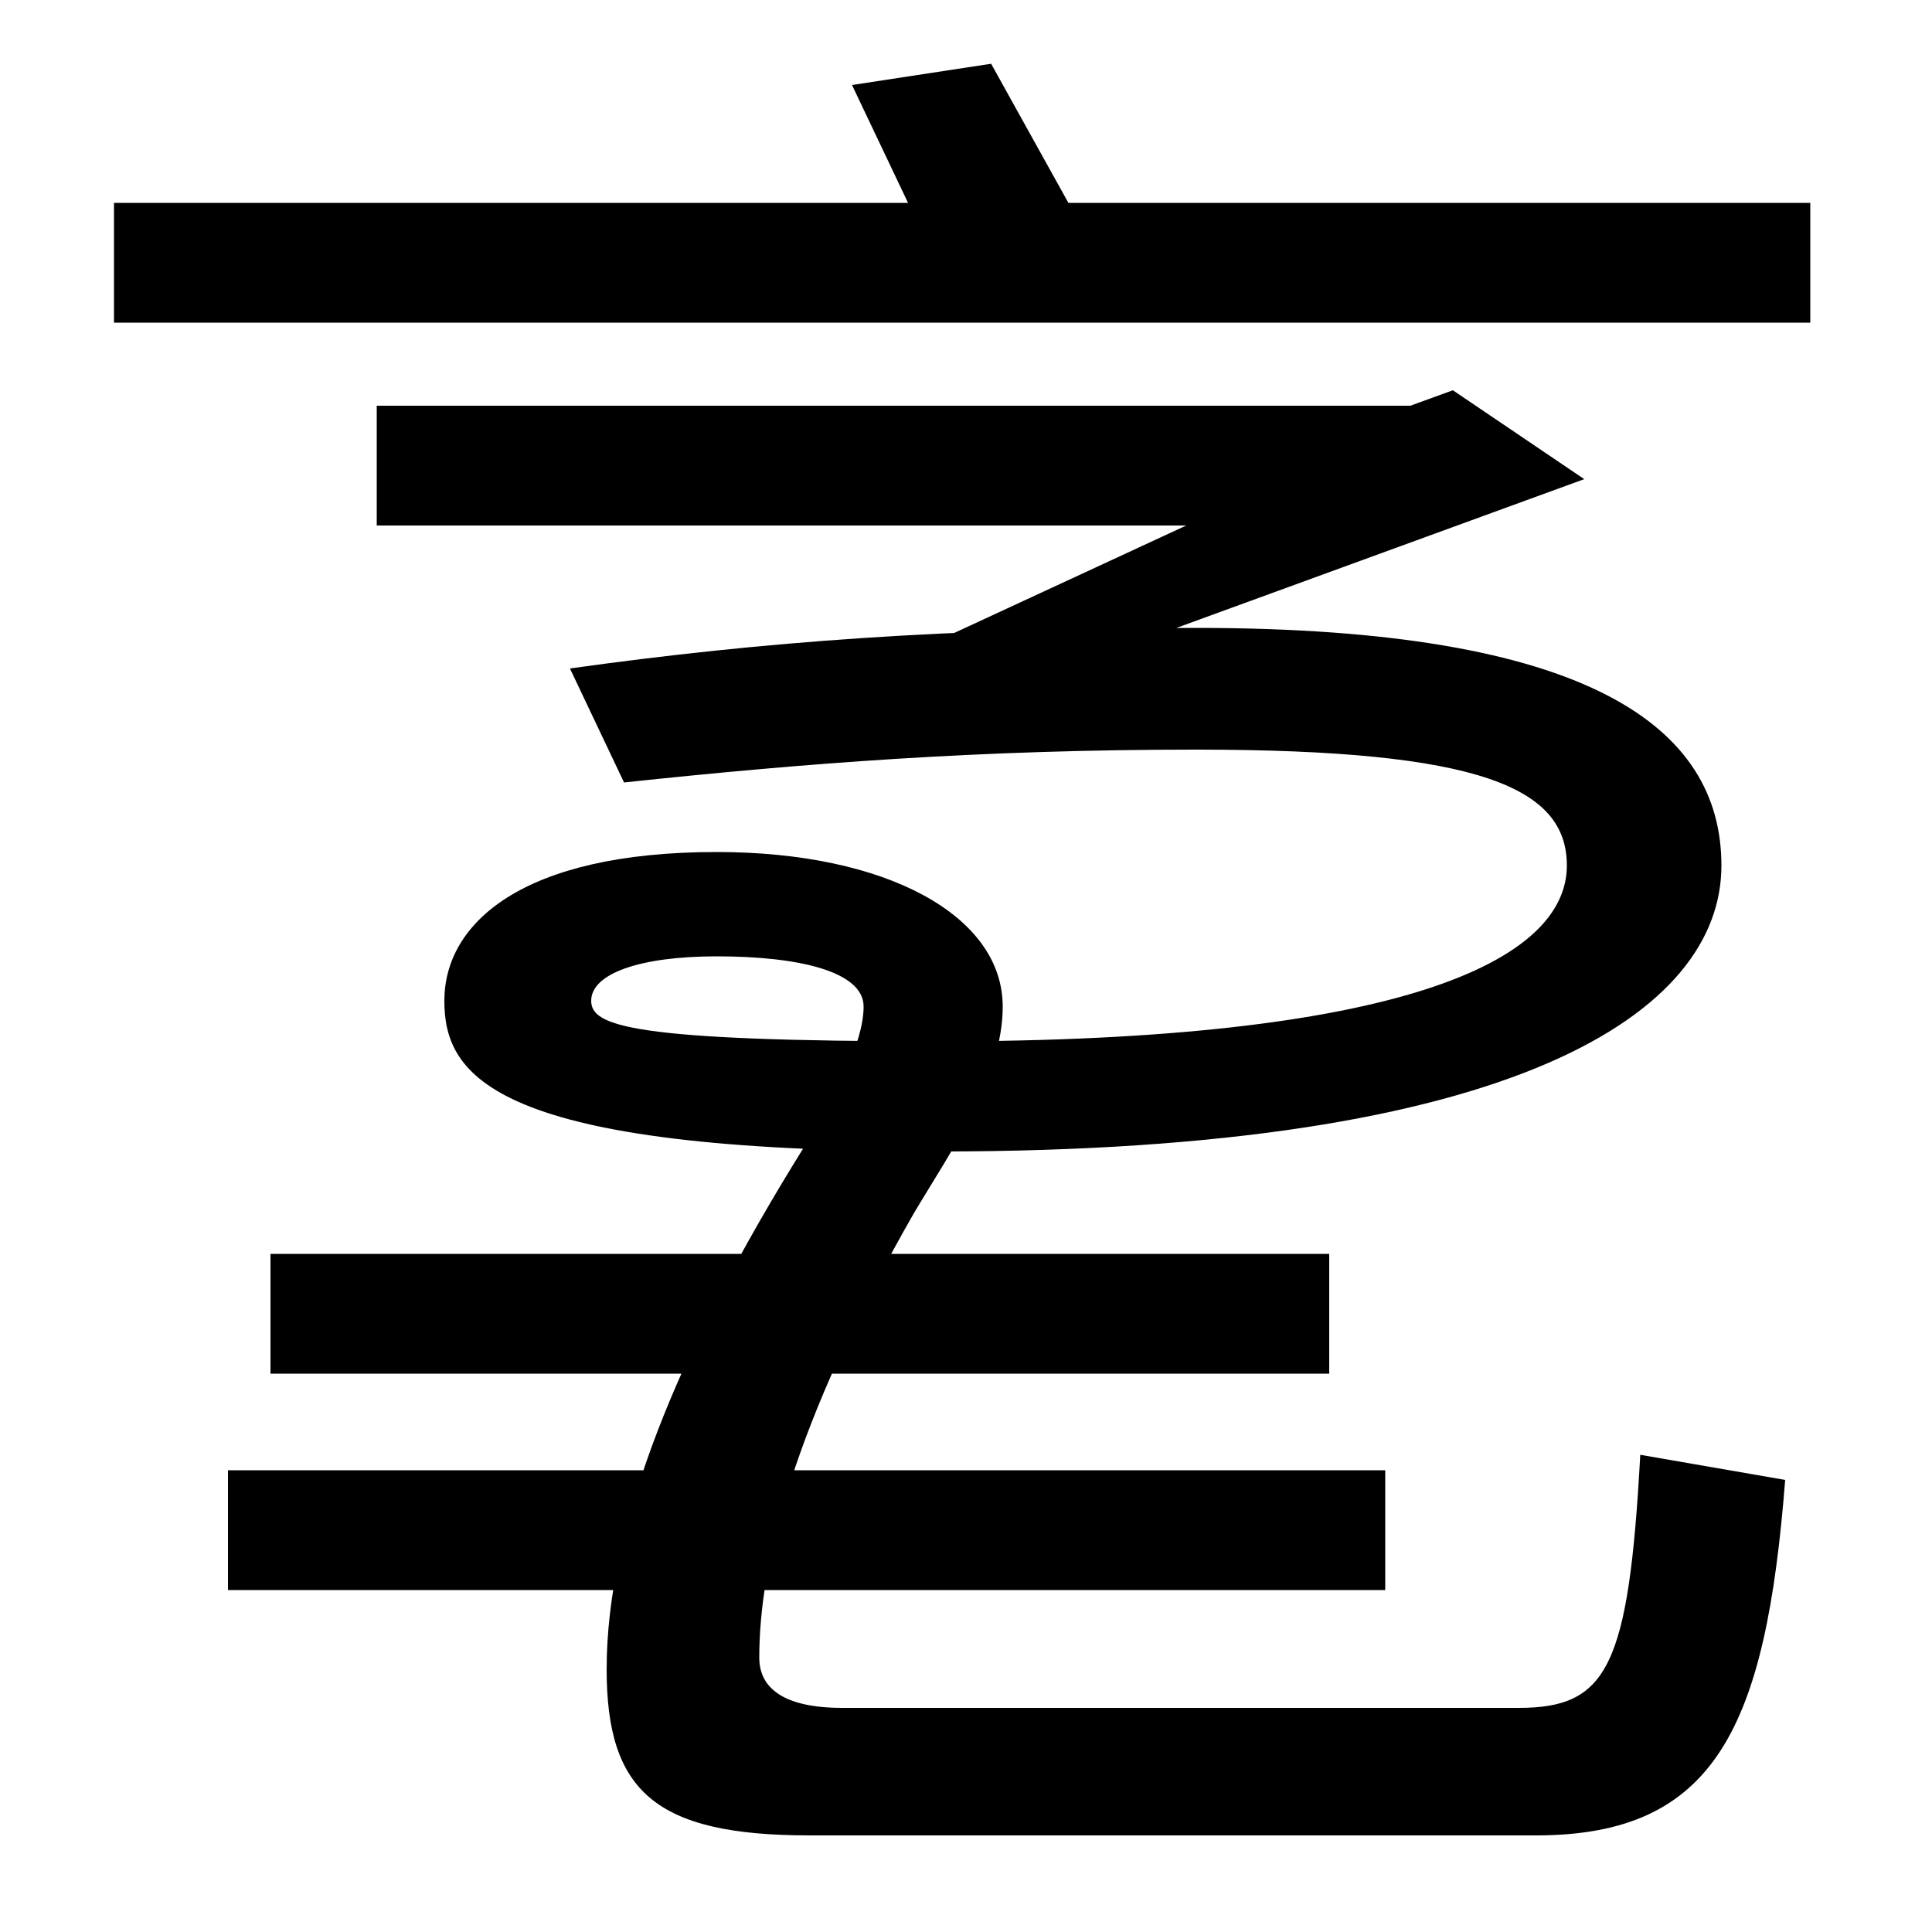
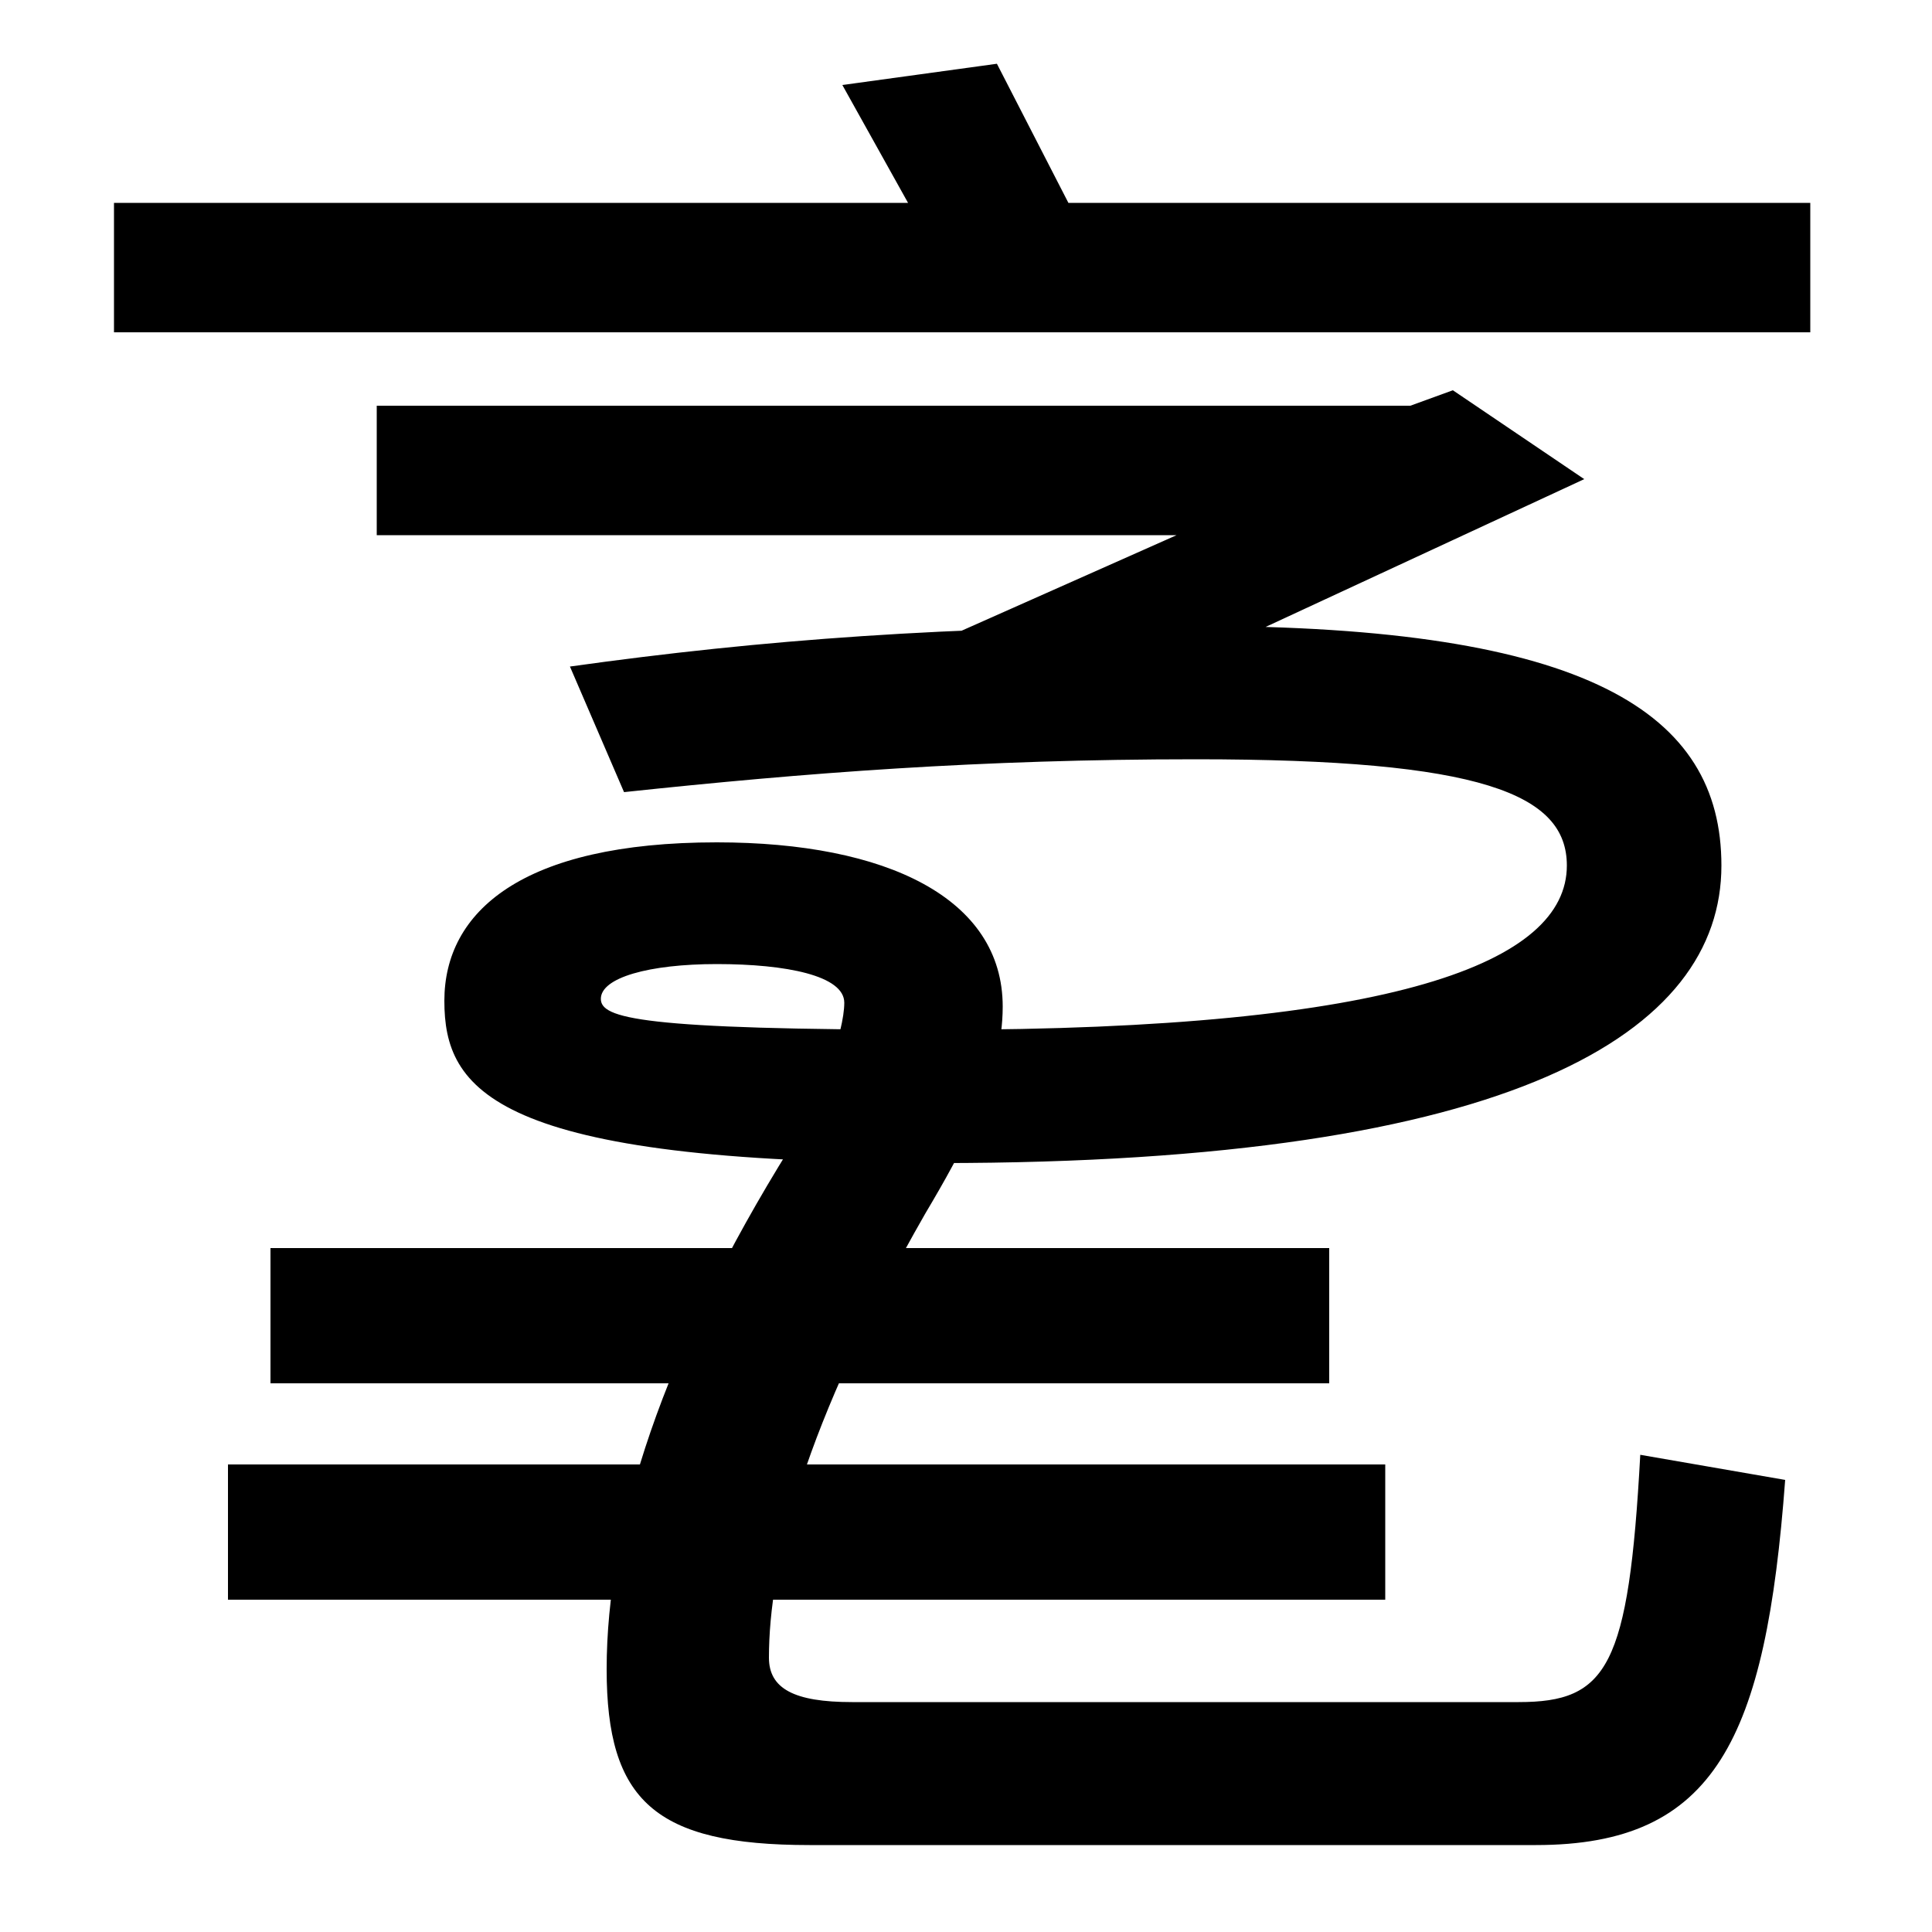
<svg xmlns="http://www.w3.org/2000/svg" width="1000" height="1000">
-   <path d="M419 -70H795C888 -70 914 -14 924 114L849 127C843 17 832 -4 786 -4H436C406 -4 393 6 393 22C393 70 410 142 473 252C492 284 519 322 519 359C519 406 459 439 371 439C270 439 230 402 230 362C230 323 255 284 486 284C785 284 891 356 891 432C891 504 822 555 619 555C491 555 395 548 295 534L323 475C417 485 507 492 619 492C767 492 811 472 811 432C811 382 723 341 486 341C326 341 306 349 306 362C306 376 331 385 371 385C414 385 447 377 447 359C447 340 432 312 416 286C350 180 314 90 314 16C314 -47 339 -70 419 -70ZM118 57H717V119H118ZM140 169H688V231H140ZM513 520 820 632 752 678 730 670H195V608H614L465 539ZM59 713H937V775H553L513 847L441 836L470 775H59Z" transform="translate(0, 880) scale(1,-1)" />
+   <path d="M419 -75H795C888 -75 914 -20 924 114L849 127C843 17 832 -1 786 -1H441C411 -1 398 6 398 22C398 70 416 142 479 252C498 284 519 322 519 359C519 415 459 444 371 444C270 444 230 408 230 362C230 316 255 278 486 278C785 278 891 346 891 432C891 511 822 556 619 556C491 556 395 549 295 535L323 470C417 480 507 487 619 487C767 487 811 469 811 432C811 382 723 347 486 347C331 347 311 353 311 363C311 374 336 381 371 381C407 381 437 375 437 361C437 346 425 312 409 286C343 180 314 90 314 16C314 -52 339 -75 419 -75ZM118 52H717V122H118ZM140 164H688V234H140ZM557 510 820 632 752 678 730 670H195V603H609L465 539ZM59 708H937V775H553L516 847L436 836L470 775H59Z" transform="translate(0, 880) scale(1,-1)" />
</svg>
